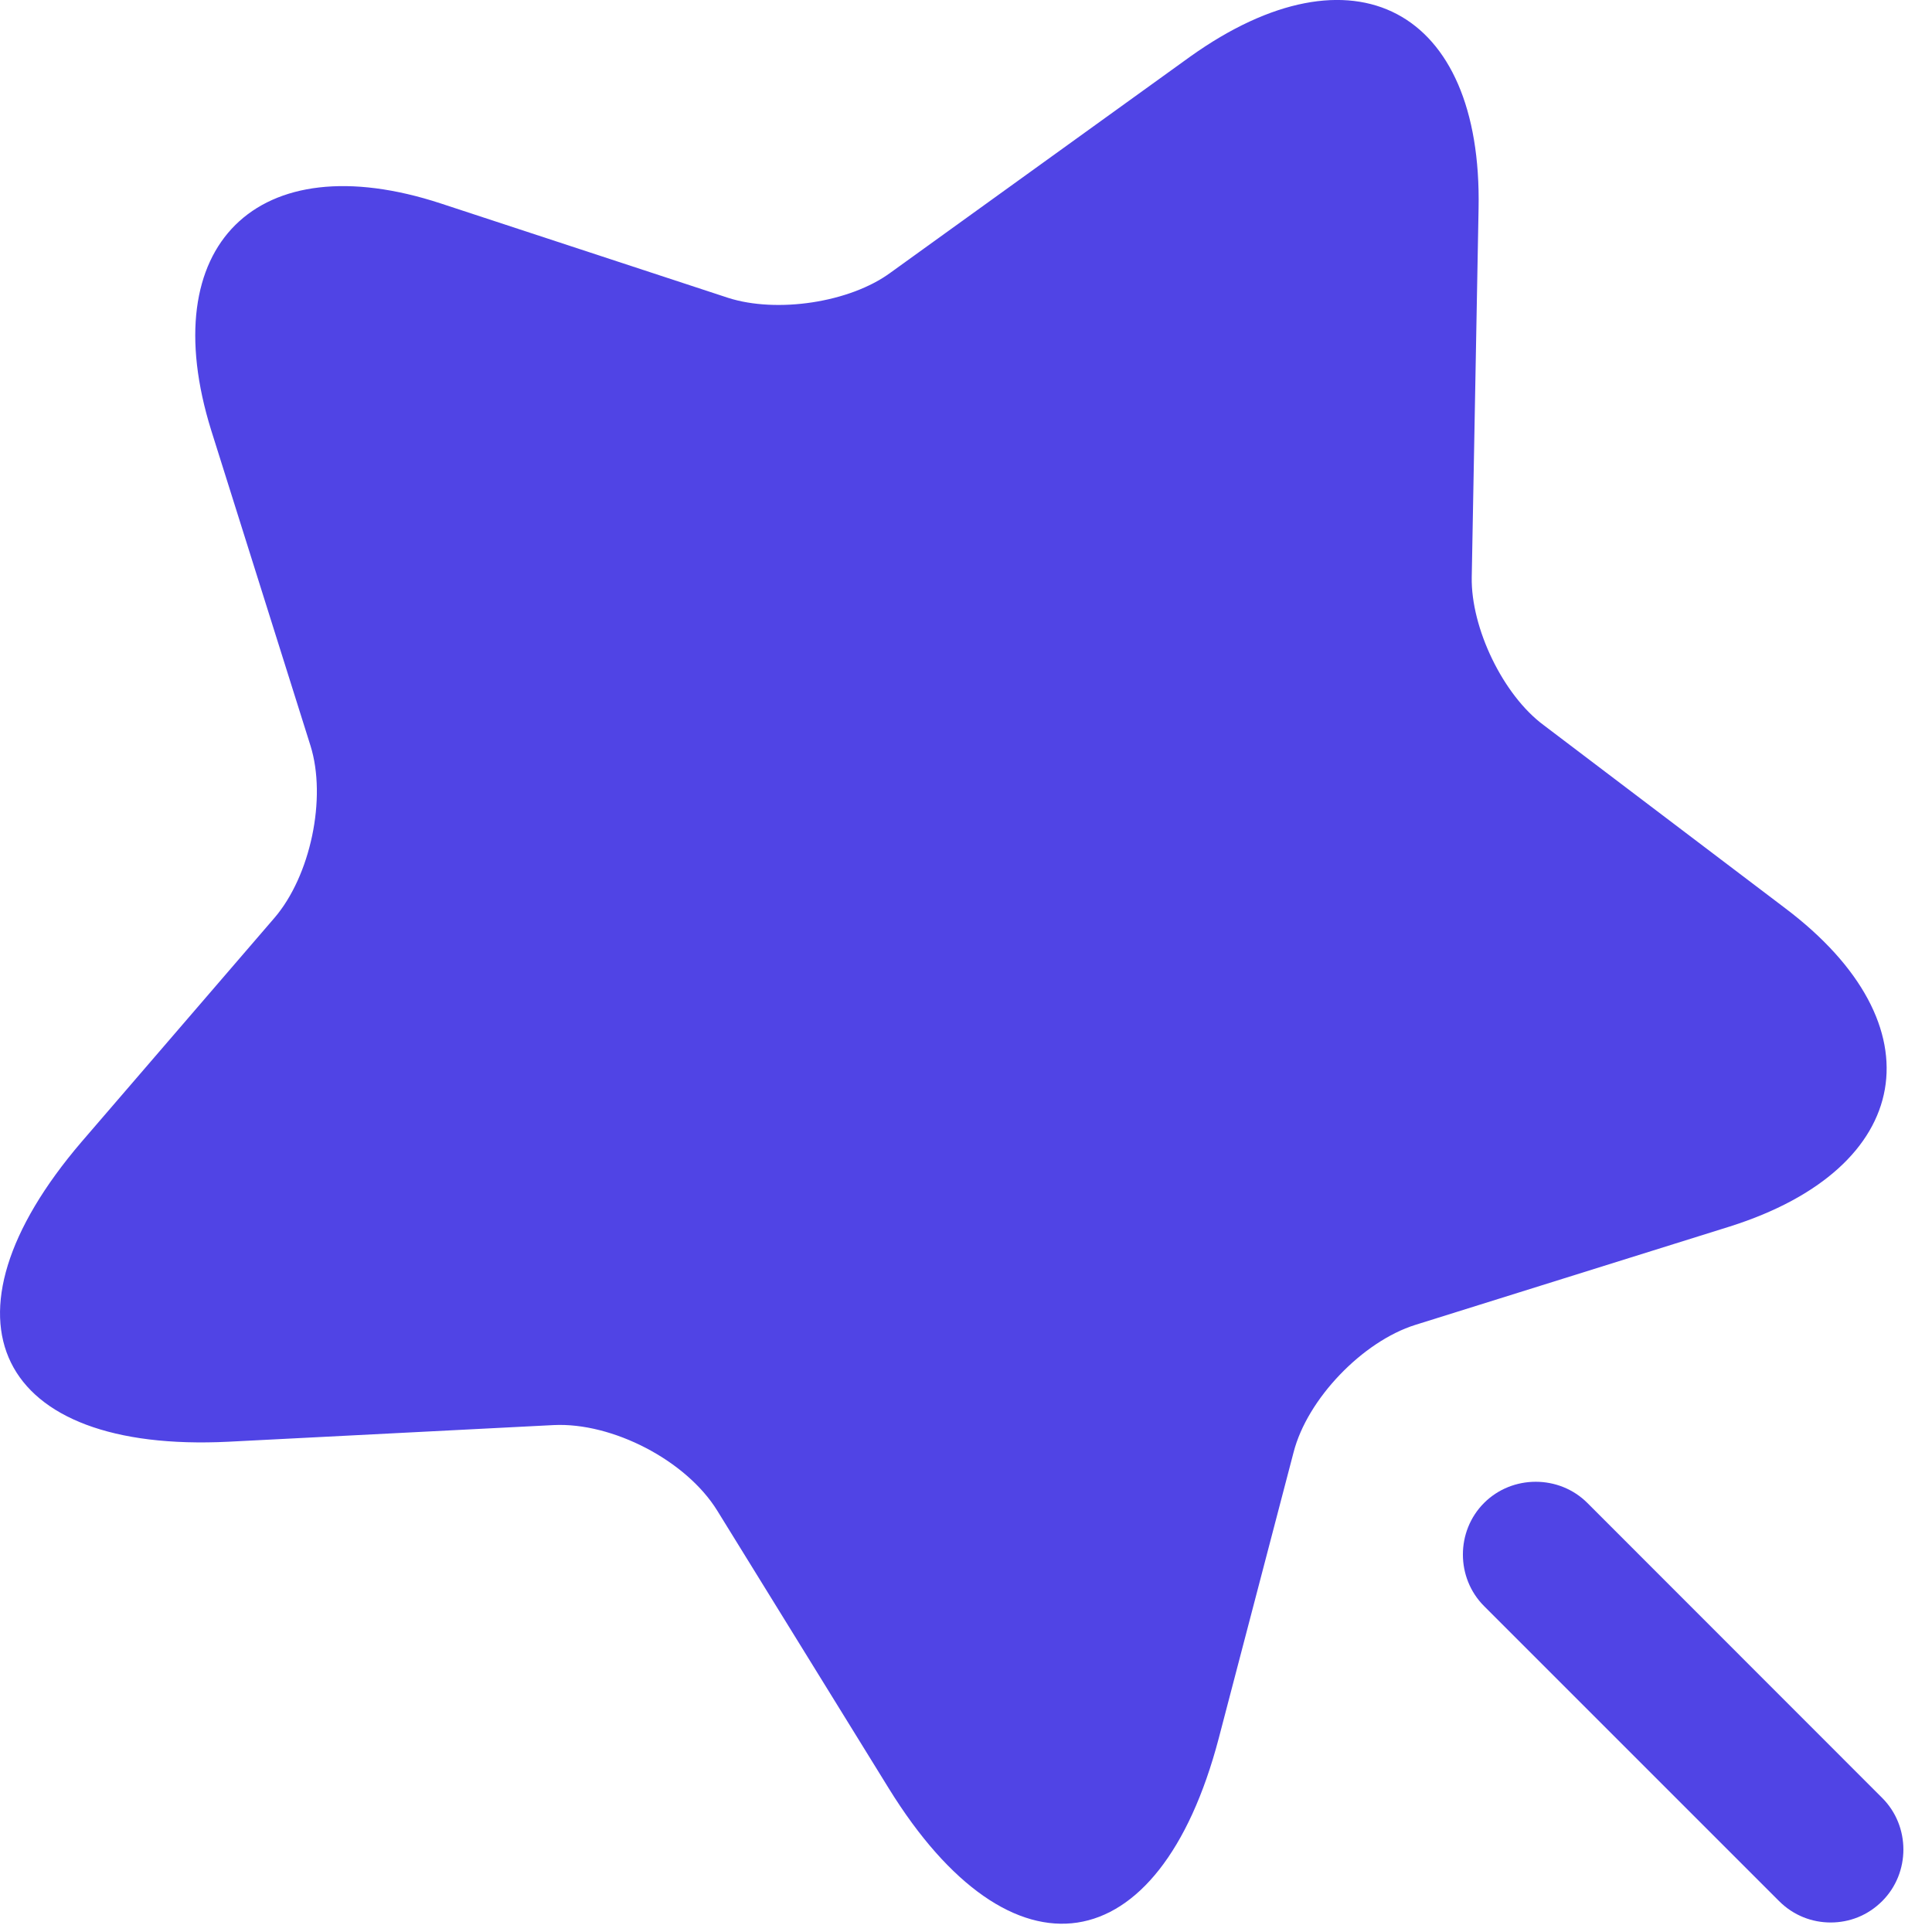
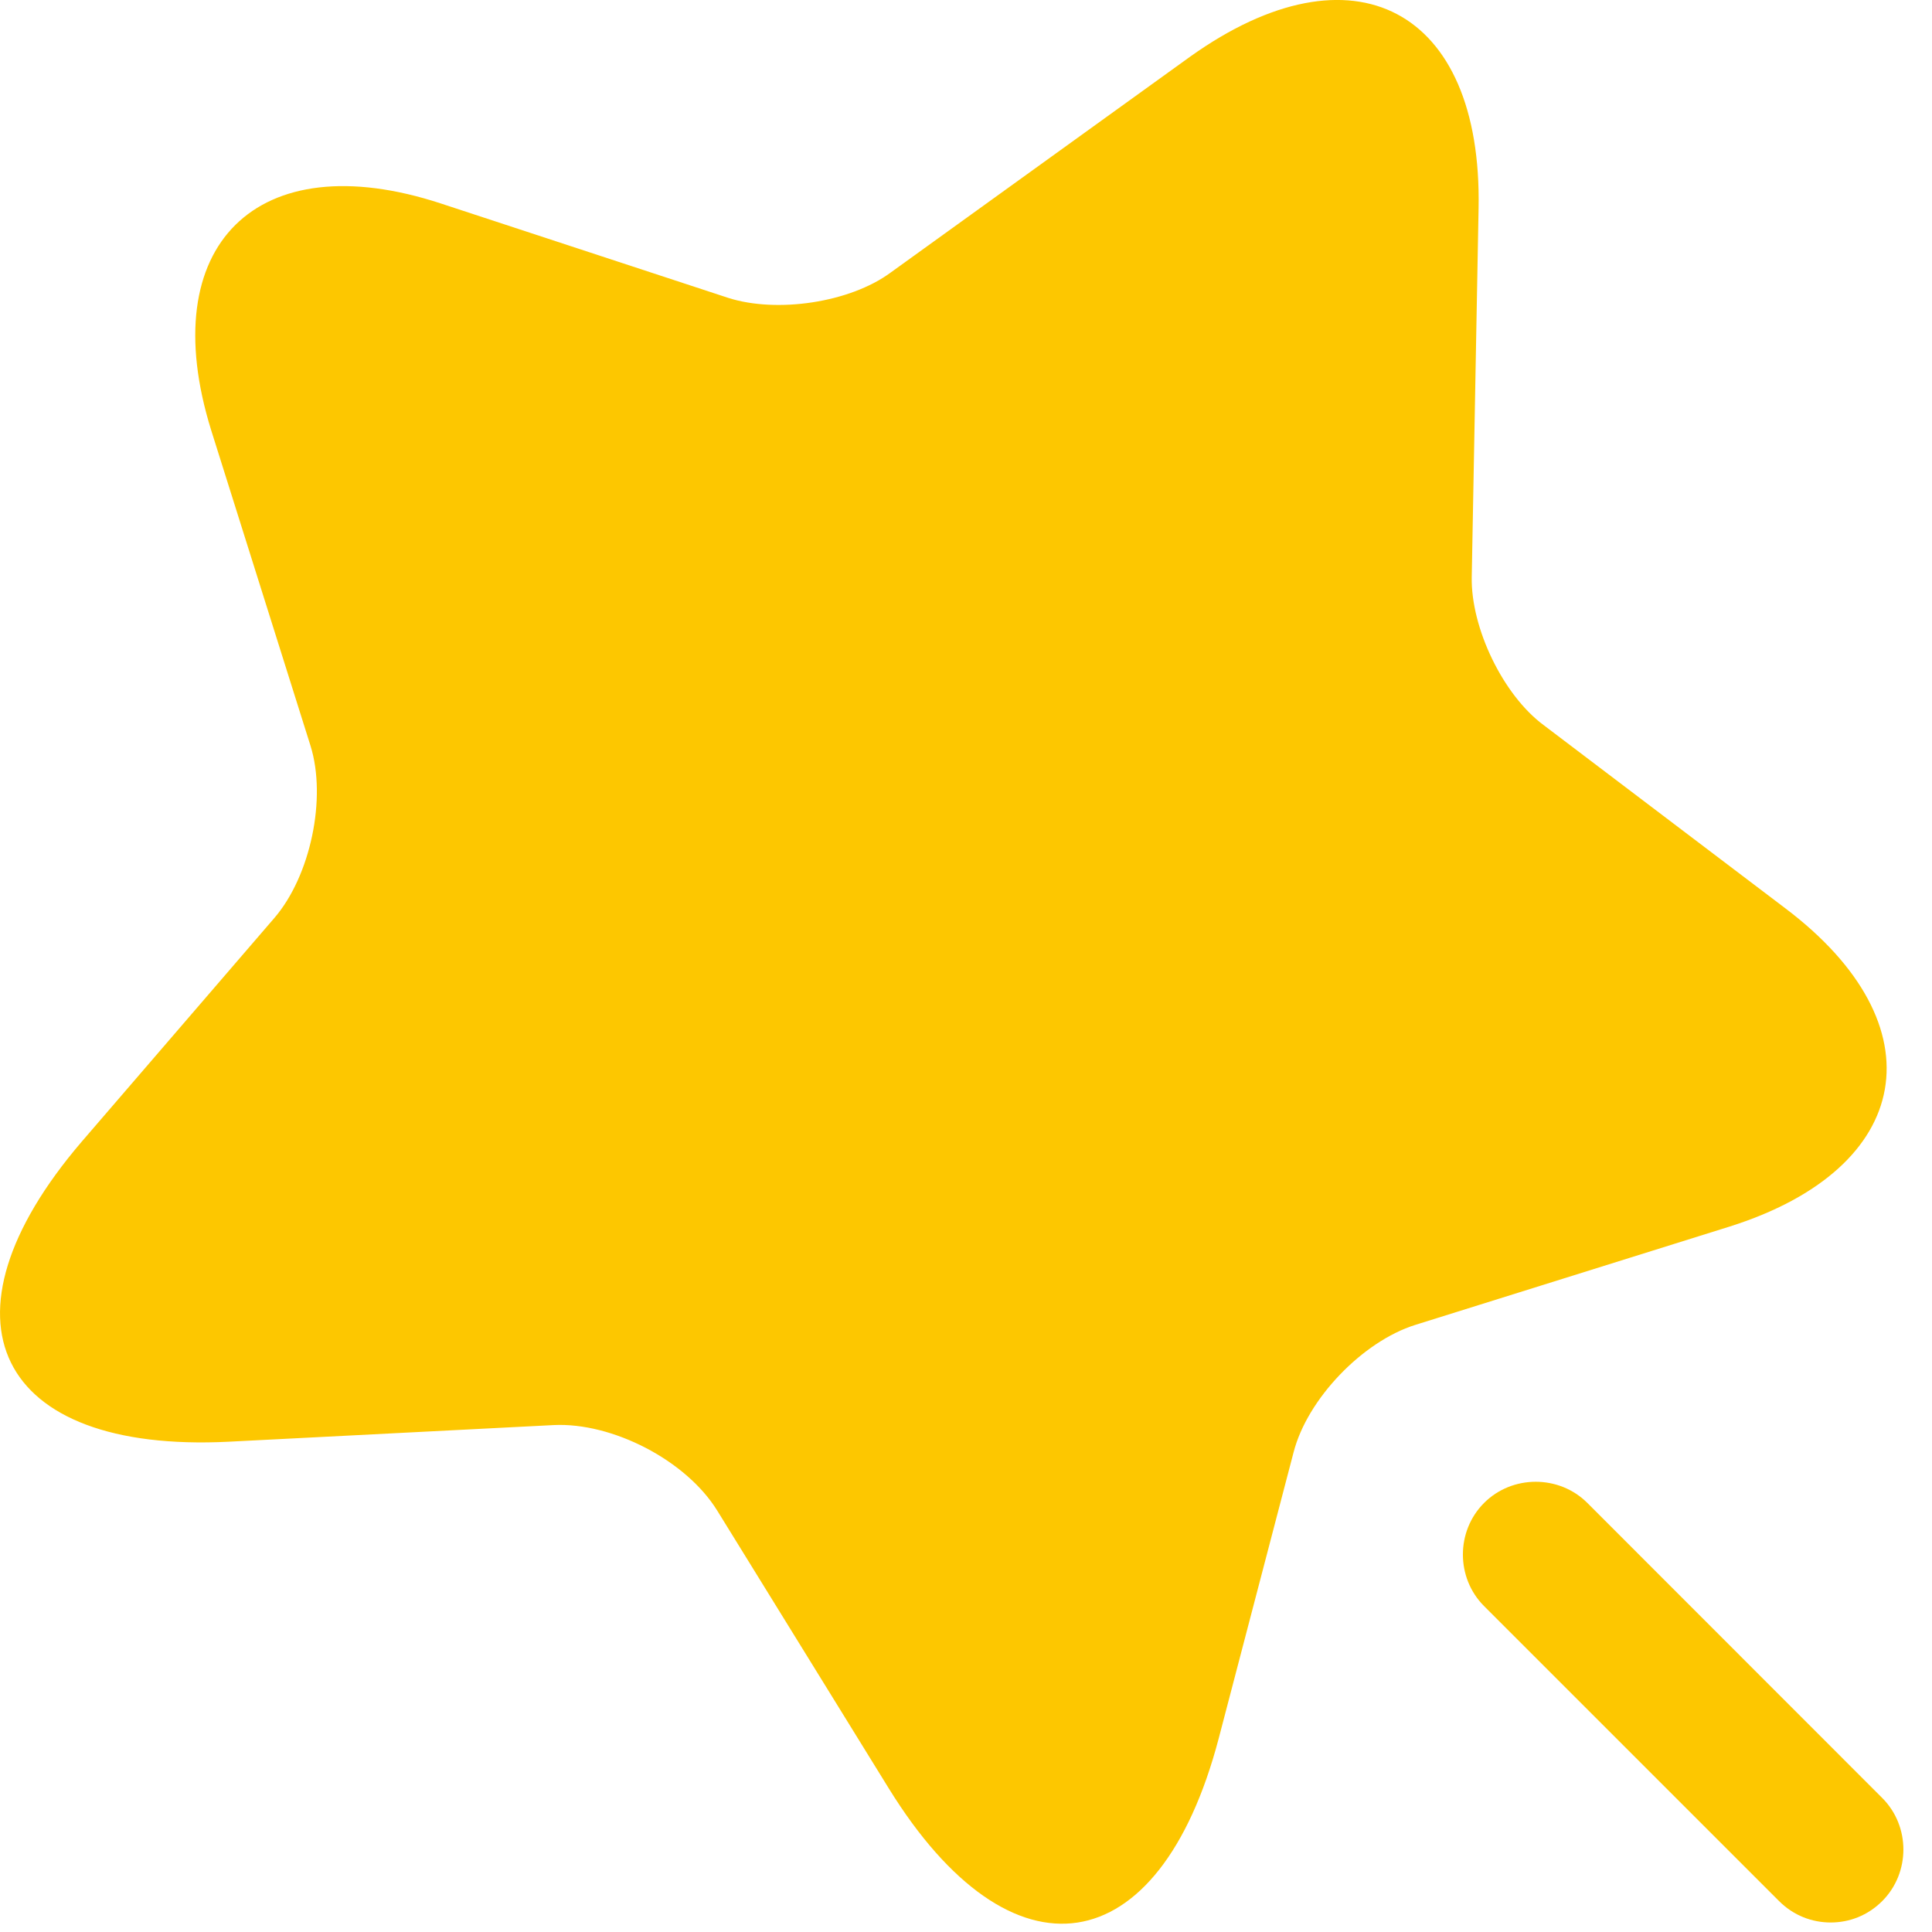
<svg xmlns="http://www.w3.org/2000/svg" width="13" height="13" viewBox="0 0 13 13" fill="none">
-   <path d="M9.949 1.402L9.903 3.884C9.897 4.225 10.113 4.677 10.388 4.88L12.012 6.111C13.054 6.897 12.883 7.86 11.639 8.253L9.523 8.915C9.169 9.026 8.796 9.413 8.704 9.773L8.2 11.699C7.8 13.218 6.805 13.369 5.98 12.033L4.827 10.166C4.617 9.825 4.119 9.57 3.726 9.589L1.538 9.701C-0.027 9.779 -0.472 8.876 0.549 7.683L1.846 6.177C2.089 5.895 2.2 5.371 2.089 5.017L1.421 2.895C1.034 1.651 1.728 0.963 2.966 1.369L4.899 2.004C5.226 2.109 5.718 2.037 5.993 1.834L8.01 0.38C9.104 -0.4 9.975 0.059 9.949 1.402Z" fill="#5044E5" />
-   <path d="M12.665 12.098L10.681 10.113C10.491 9.923 10.176 9.923 9.986 10.113C9.796 10.303 9.796 10.617 9.986 10.807L11.971 12.792C12.069 12.89 12.194 12.936 12.318 12.936C12.443 12.936 12.567 12.89 12.665 12.792C12.855 12.602 12.855 12.288 12.665 12.098Z" fill="#5044E5" />
+   <path d="M9.949 1.402L9.903 3.884C9.897 4.225 10.113 4.677 10.388 4.88L12.012 6.111C13.054 6.897 12.883 7.86 11.639 8.253L9.523 8.915C9.169 9.026 8.796 9.413 8.704 9.773L8.2 11.699C7.8 13.218 6.805 13.369 5.98 12.033L4.827 10.166C4.617 9.825 4.119 9.57 3.726 9.589L1.538 9.701C-0.027 9.779 -0.472 8.876 0.549 7.683L1.846 6.177C2.089 5.895 2.2 5.371 2.089 5.017L1.421 2.895C1.034 1.651 1.728 0.963 2.966 1.369L4.899 2.004C5.226 2.109 5.718 2.037 5.993 1.834L8.01 0.38C9.104 -0.4 9.975 0.059 9.949 1.402Z" fill="#fdc700" />
+   <path d="M12.665 12.098L10.681 10.113C10.491 9.923 10.176 9.923 9.986 10.113C9.796 10.303 9.796 10.617 9.986 10.807L11.971 12.792C12.069 12.89 12.194 12.936 12.318 12.936C12.443 12.936 12.567 12.89 12.665 12.792C12.855 12.602 12.855 12.288 12.665 12.098Z" fill="#fdc700" />
</svg>
